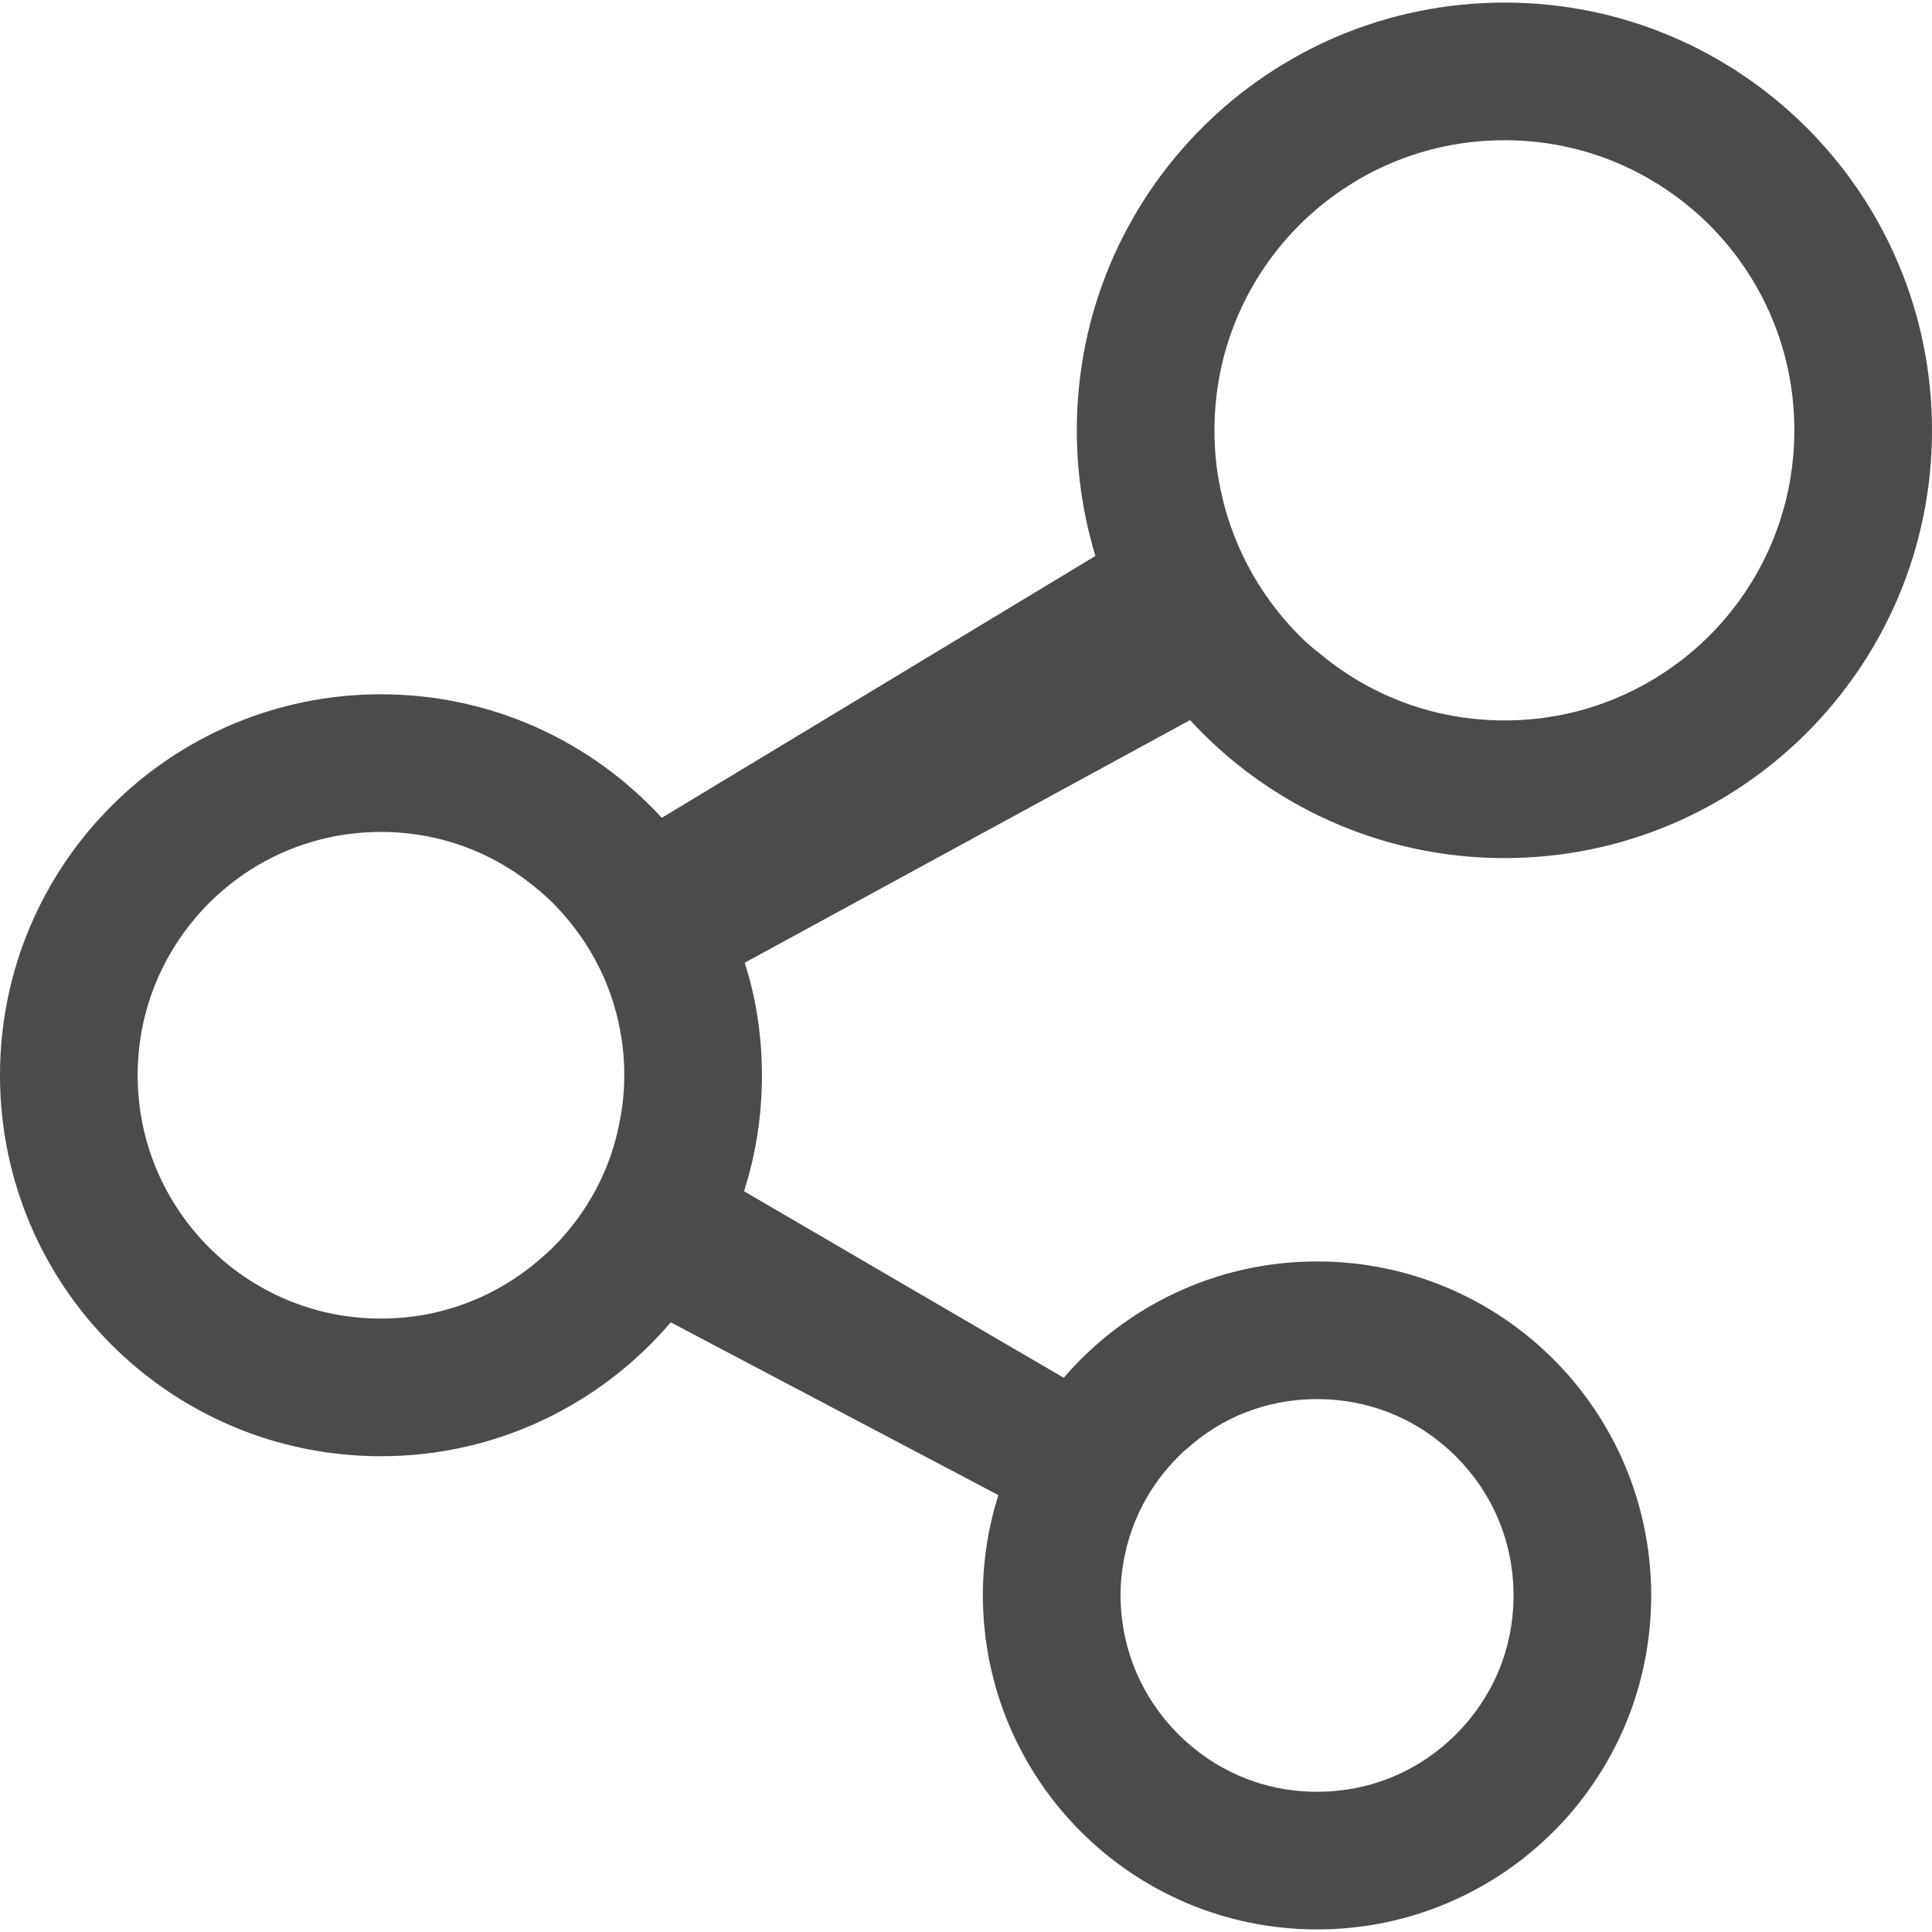
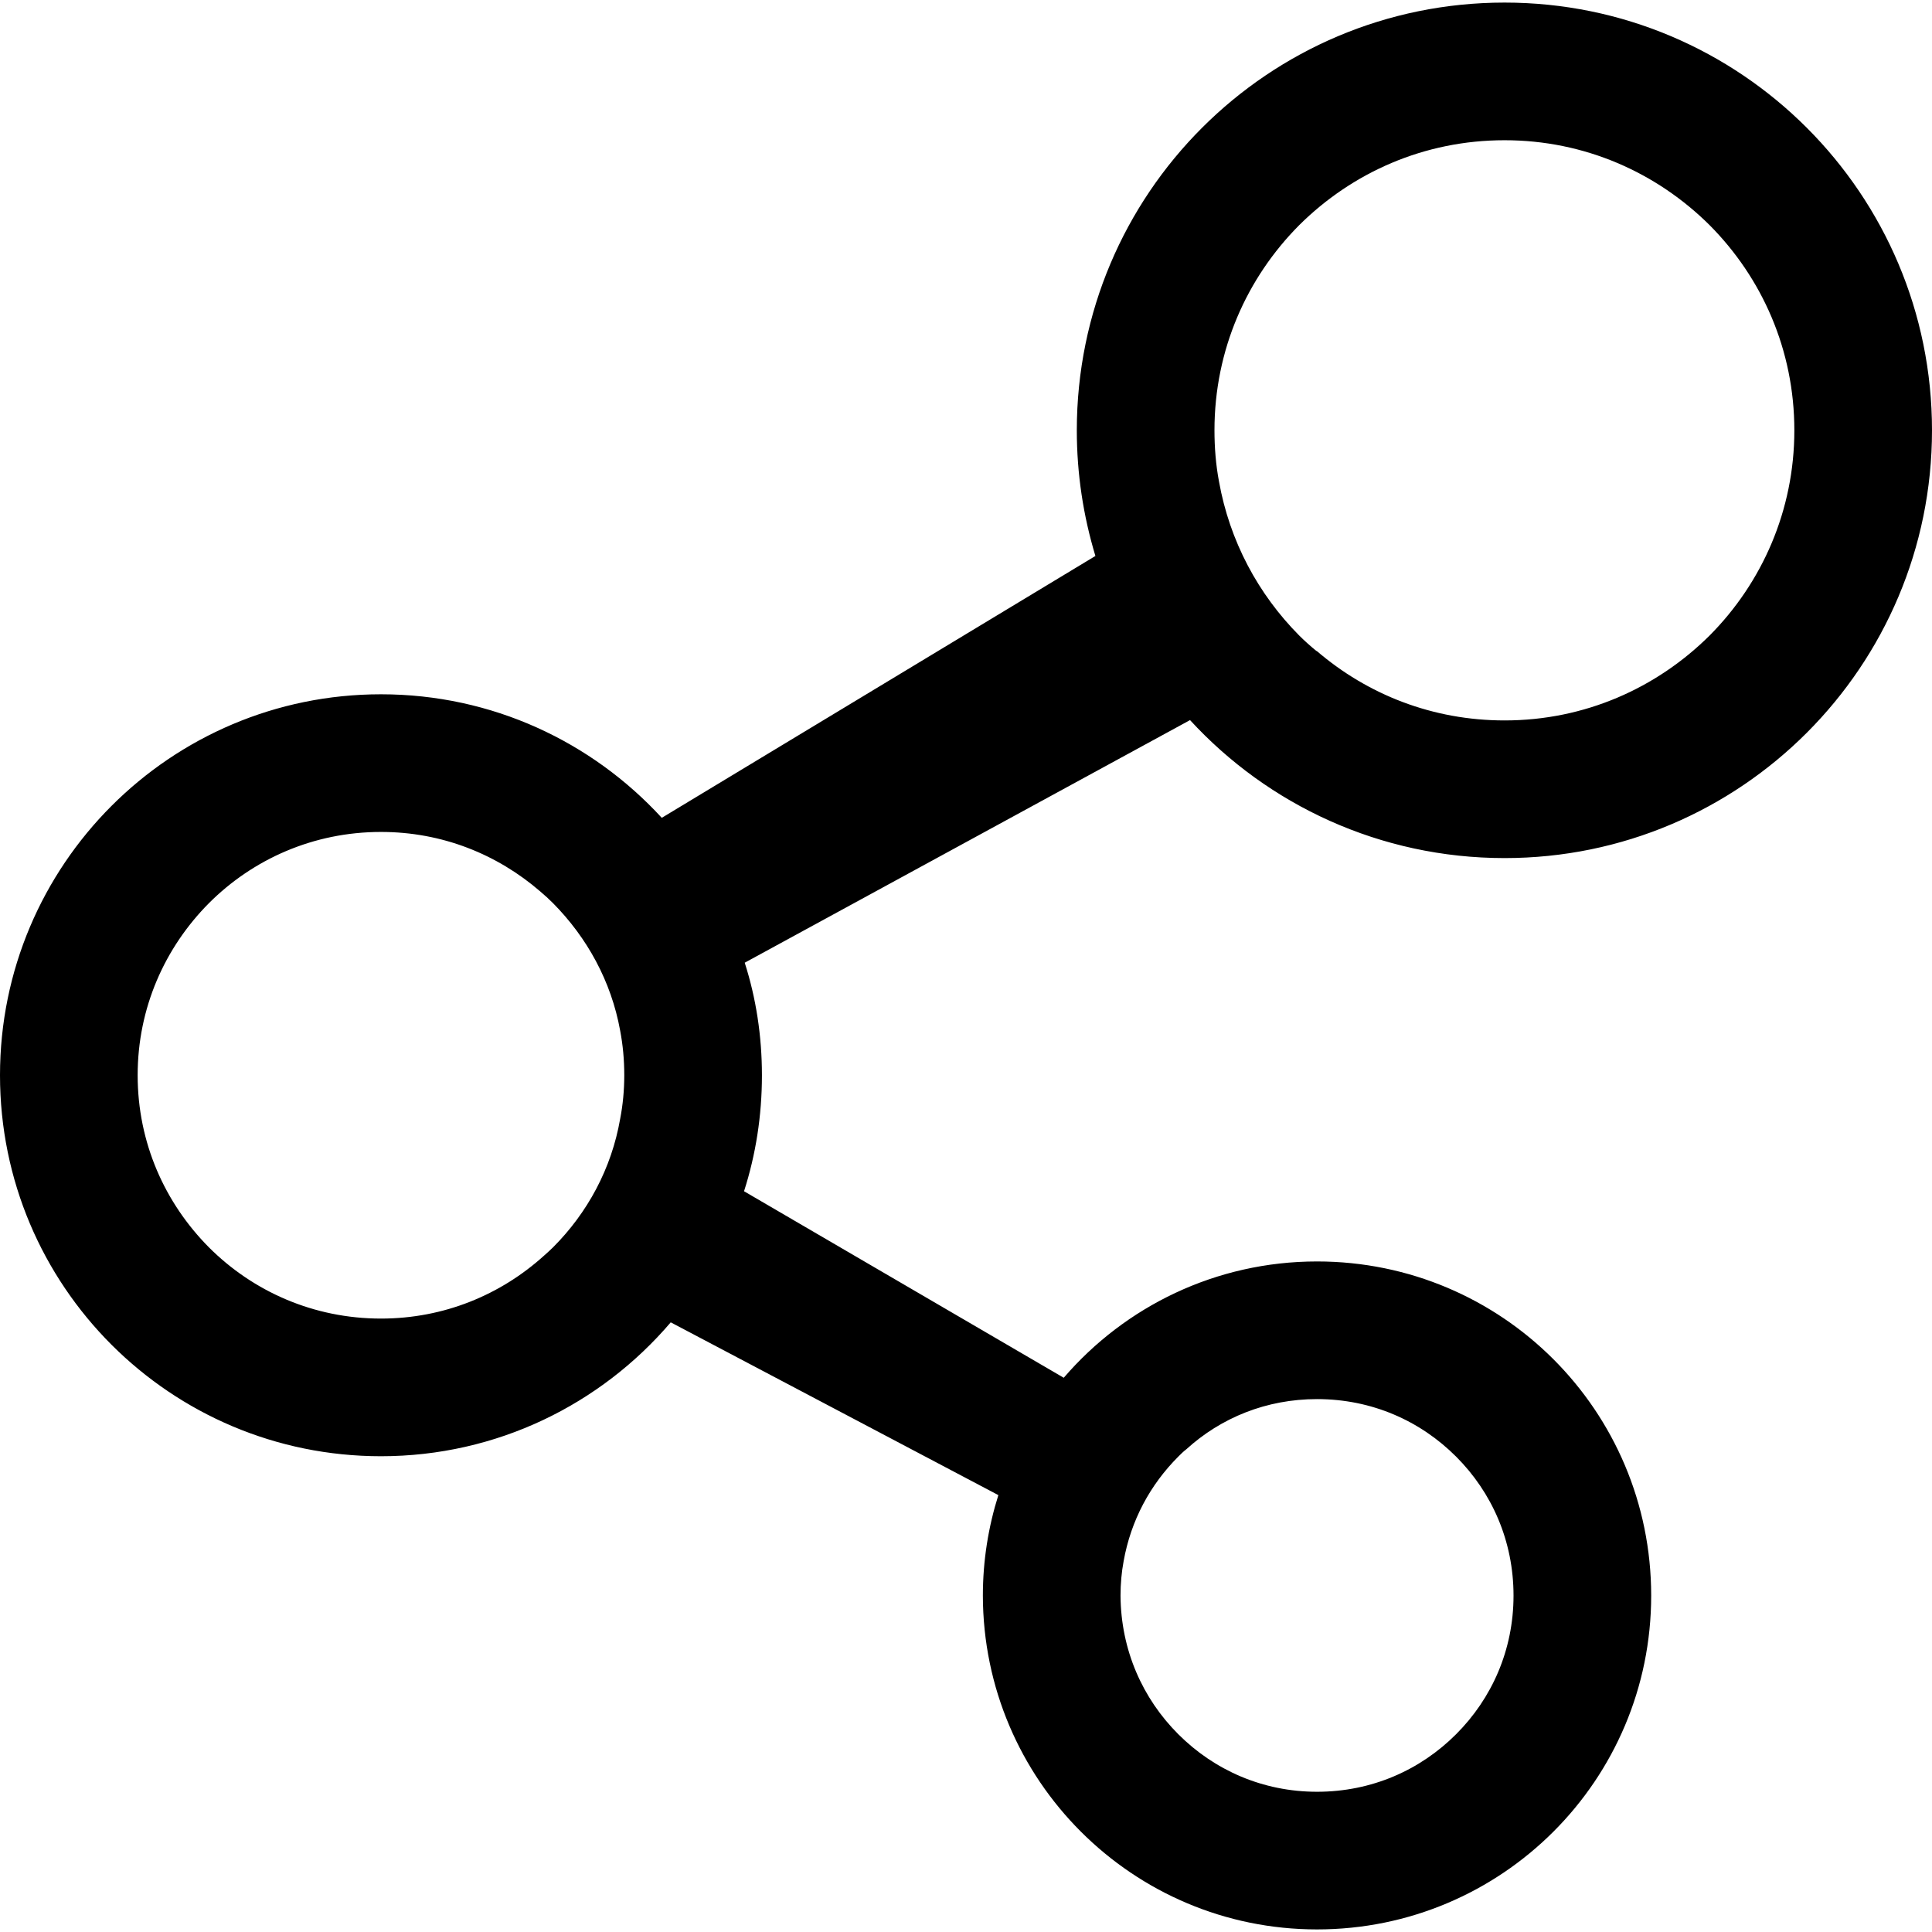
<svg xmlns="http://www.w3.org/2000/svg" version="1.1" id="_x32_" x="0px" y="0px" viewBox="0 0 512 512" style="width: 256px; height: 256px; opacity: 1;" xml:space="preserve">
-   <style type="text/css">
- 	.st0{fill:#4B4B4B;}
- </style>
  <g>
-     <path class="st0" d="M398.73,227.402c62.563,0,113.27-50.793,113.27-113.359c0-62.656-50.707-113.36-113.27-113.36   c-62.656,0-113.364,50.704-113.364,113.36c0,11.587,1.733,22.711,4.926,33.292l-114.914,69.397   c-18.512-20.154-44.959-32.739-74.417-32.739C45.146,183.993,0,229.228,0,284.954c0,55.816,45.146,100.962,100.962,100.962   c30.736,0,58.278-13.778,76.79-35.482l86.824,45.787c-2.646,8.39-4.106,17.323-4.106,26.63   c0.093,48.878,39.673,88.466,88.555,88.466c48.976,0,88.556-39.588,88.556-88.466c0-48.976-39.58-88.554-88.556-88.554   c-26.812,0-50.886,11.942-67.122,30.825l-84.726-49.431c3.104-9.672,4.742-19.976,4.742-30.736c0-10.393-1.55-20.43-4.56-29.827   l118.013-64.294C335.985,213.268,365.715,227.402,398.73,227.402z M344.282,59.687c14.045-13.956,33.11-22.524,54.448-22.524   c21.251,0,40.31,8.567,54.356,22.524c13.862,13.956,22.434,33.016,22.434,54.356c0,21.25-8.572,40.399-22.434,54.354   c-14.046,13.956-33.105,22.525-54.356,22.525c-19.059,0-36.298-6.84-49.794-18.419h-0.094c-1.55-1.273-3.099-2.645-4.56-4.106   c-10.852-10.946-18.422-24.991-21.246-40.852c-0.824-4.382-1.189-8.942-1.189-13.502C321.846,92.703,330.419,73.644,344.282,59.687   z M164.343,296.532c-2.28,13.138-8.661,24.902-17.781,34.022c-0.731,0.73-1.55,1.461-2.373,2.192   c-11.49,10.393-26.536,16.69-43.227,16.69c-17.874,0-33.928-7.205-45.6-18.881c-11.676-11.765-18.881-27.725-18.881-45.6   c0-17.874,7.205-33.834,18.881-45.6c11.672-11.676,27.726-18.881,45.6-18.881c16.232,0,30.825,5.932,42.225,15.782   c1.185,0.997,2.28,2.004,3.376,3.099c9.027,9.12,15.413,20.698,17.781,33.746c0.73,3.83,1.095,7.748,1.095,11.854   C165.438,288.873,165.074,292.801,164.343,296.532z M297.773,413.73c1.915-10.767,7.022-20.253,14.499-27.725   c0.638-0.641,1.367-1.372,2.098-1.915c9.21-8.39,21.251-13.314,34.654-13.314c14.504,0,27.36,5.745,36.846,15.23   c9.485,9.485,15.23,22.346,15.23,36.845c0,14.411-5.745,27.272-15.23,36.748c-9.486,9.486-22.342,15.238-36.846,15.238   c-14.406,0-27.266-5.753-36.752-15.238c-9.485-9.476-15.23-22.337-15.322-36.748C296.95,419.751,297.225,416.643,297.773,413.73z" style="fill: rgb(75, 75, 75);" />
+     <path d="M398.73,227.402c62.563,0,113.27-50.793,113.27-113.359c0-62.656-50.707-113.36-113.27-113.36   c-62.656,0-113.364,50.704-113.364,113.36c0,11.587,1.733,22.711,4.926,33.292l-114.914,69.397   c-18.512-20.154-44.959-32.739-74.417-32.739C45.146,183.993,0,229.228,0,284.954c0,55.816,45.146,100.962,100.962,100.962   c30.736,0,58.278-13.778,76.79-35.482l86.824,45.787c-2.646,8.39-4.106,17.323-4.106,26.63   c0.093,48.878,39.673,88.466,88.555,88.466c48.976,0,88.556-39.588,88.556-88.466c0-48.976-39.58-88.554-88.556-88.554   c-26.812,0-50.886,11.942-67.122,30.825l-84.726-49.431c3.104-9.672,4.742-19.976,4.742-30.736c0-10.393-1.55-20.43-4.56-29.827   l118.013-64.294C335.985,213.268,365.715,227.402,398.73,227.402z M344.282,59.687c14.045-13.956,33.11-22.524,54.448-22.524   c21.251,0,40.31,8.567,54.356,22.524c13.862,13.956,22.434,33.016,22.434,54.356c0,21.25-8.572,40.399-22.434,54.354   c-14.046,13.956-33.105,22.525-54.356,22.525c-19.059,0-36.298-6.84-49.794-18.419h-0.094c-1.55-1.273-3.099-2.645-4.56-4.106   c-10.852-10.946-18.422-24.991-21.246-40.852c-0.824-4.382-1.189-8.942-1.189-13.502C321.846,92.703,330.419,73.644,344.282,59.687   z M164.343,296.532c-2.28,13.138-8.661,24.902-17.781,34.022c-0.731,0.73-1.55,1.461-2.373,2.192   c-11.49,10.393-26.536,16.69-43.227,16.69c-17.874,0-33.928-7.205-45.6-18.881c-11.676-11.765-18.881-27.725-18.881-45.6   c0-17.874,7.205-33.834,18.881-45.6c11.672-11.676,27.726-18.881,45.6-18.881c16.232,0,30.825,5.932,42.225,15.782   c1.185,0.997,2.28,2.004,3.376,3.099c9.027,9.12,15.413,20.698,17.781,33.746c0.73,3.83,1.095,7.748,1.095,11.854   C165.438,288.873,165.074,292.801,164.343,296.532z M297.773,413.73c1.915-10.767,7.022-20.253,14.499-27.725   c0.638-0.641,1.367-1.372,2.098-1.915c9.21-8.39,21.251-13.314,34.654-13.314c14.504,0,27.36,5.745,36.846,15.23   c9.485,9.485,15.23,22.346,15.23,36.845c0,14.411-5.745,27.272-15.23,36.748c-9.486,9.486-22.342,15.238-36.846,15.238   c-14.406,0-27.266-5.753-36.752-15.238c-9.485-9.476-15.23-22.337-15.322-36.748C296.95,419.751,297.225,416.643,297.773,413.73z" />
  </g>
</svg>
